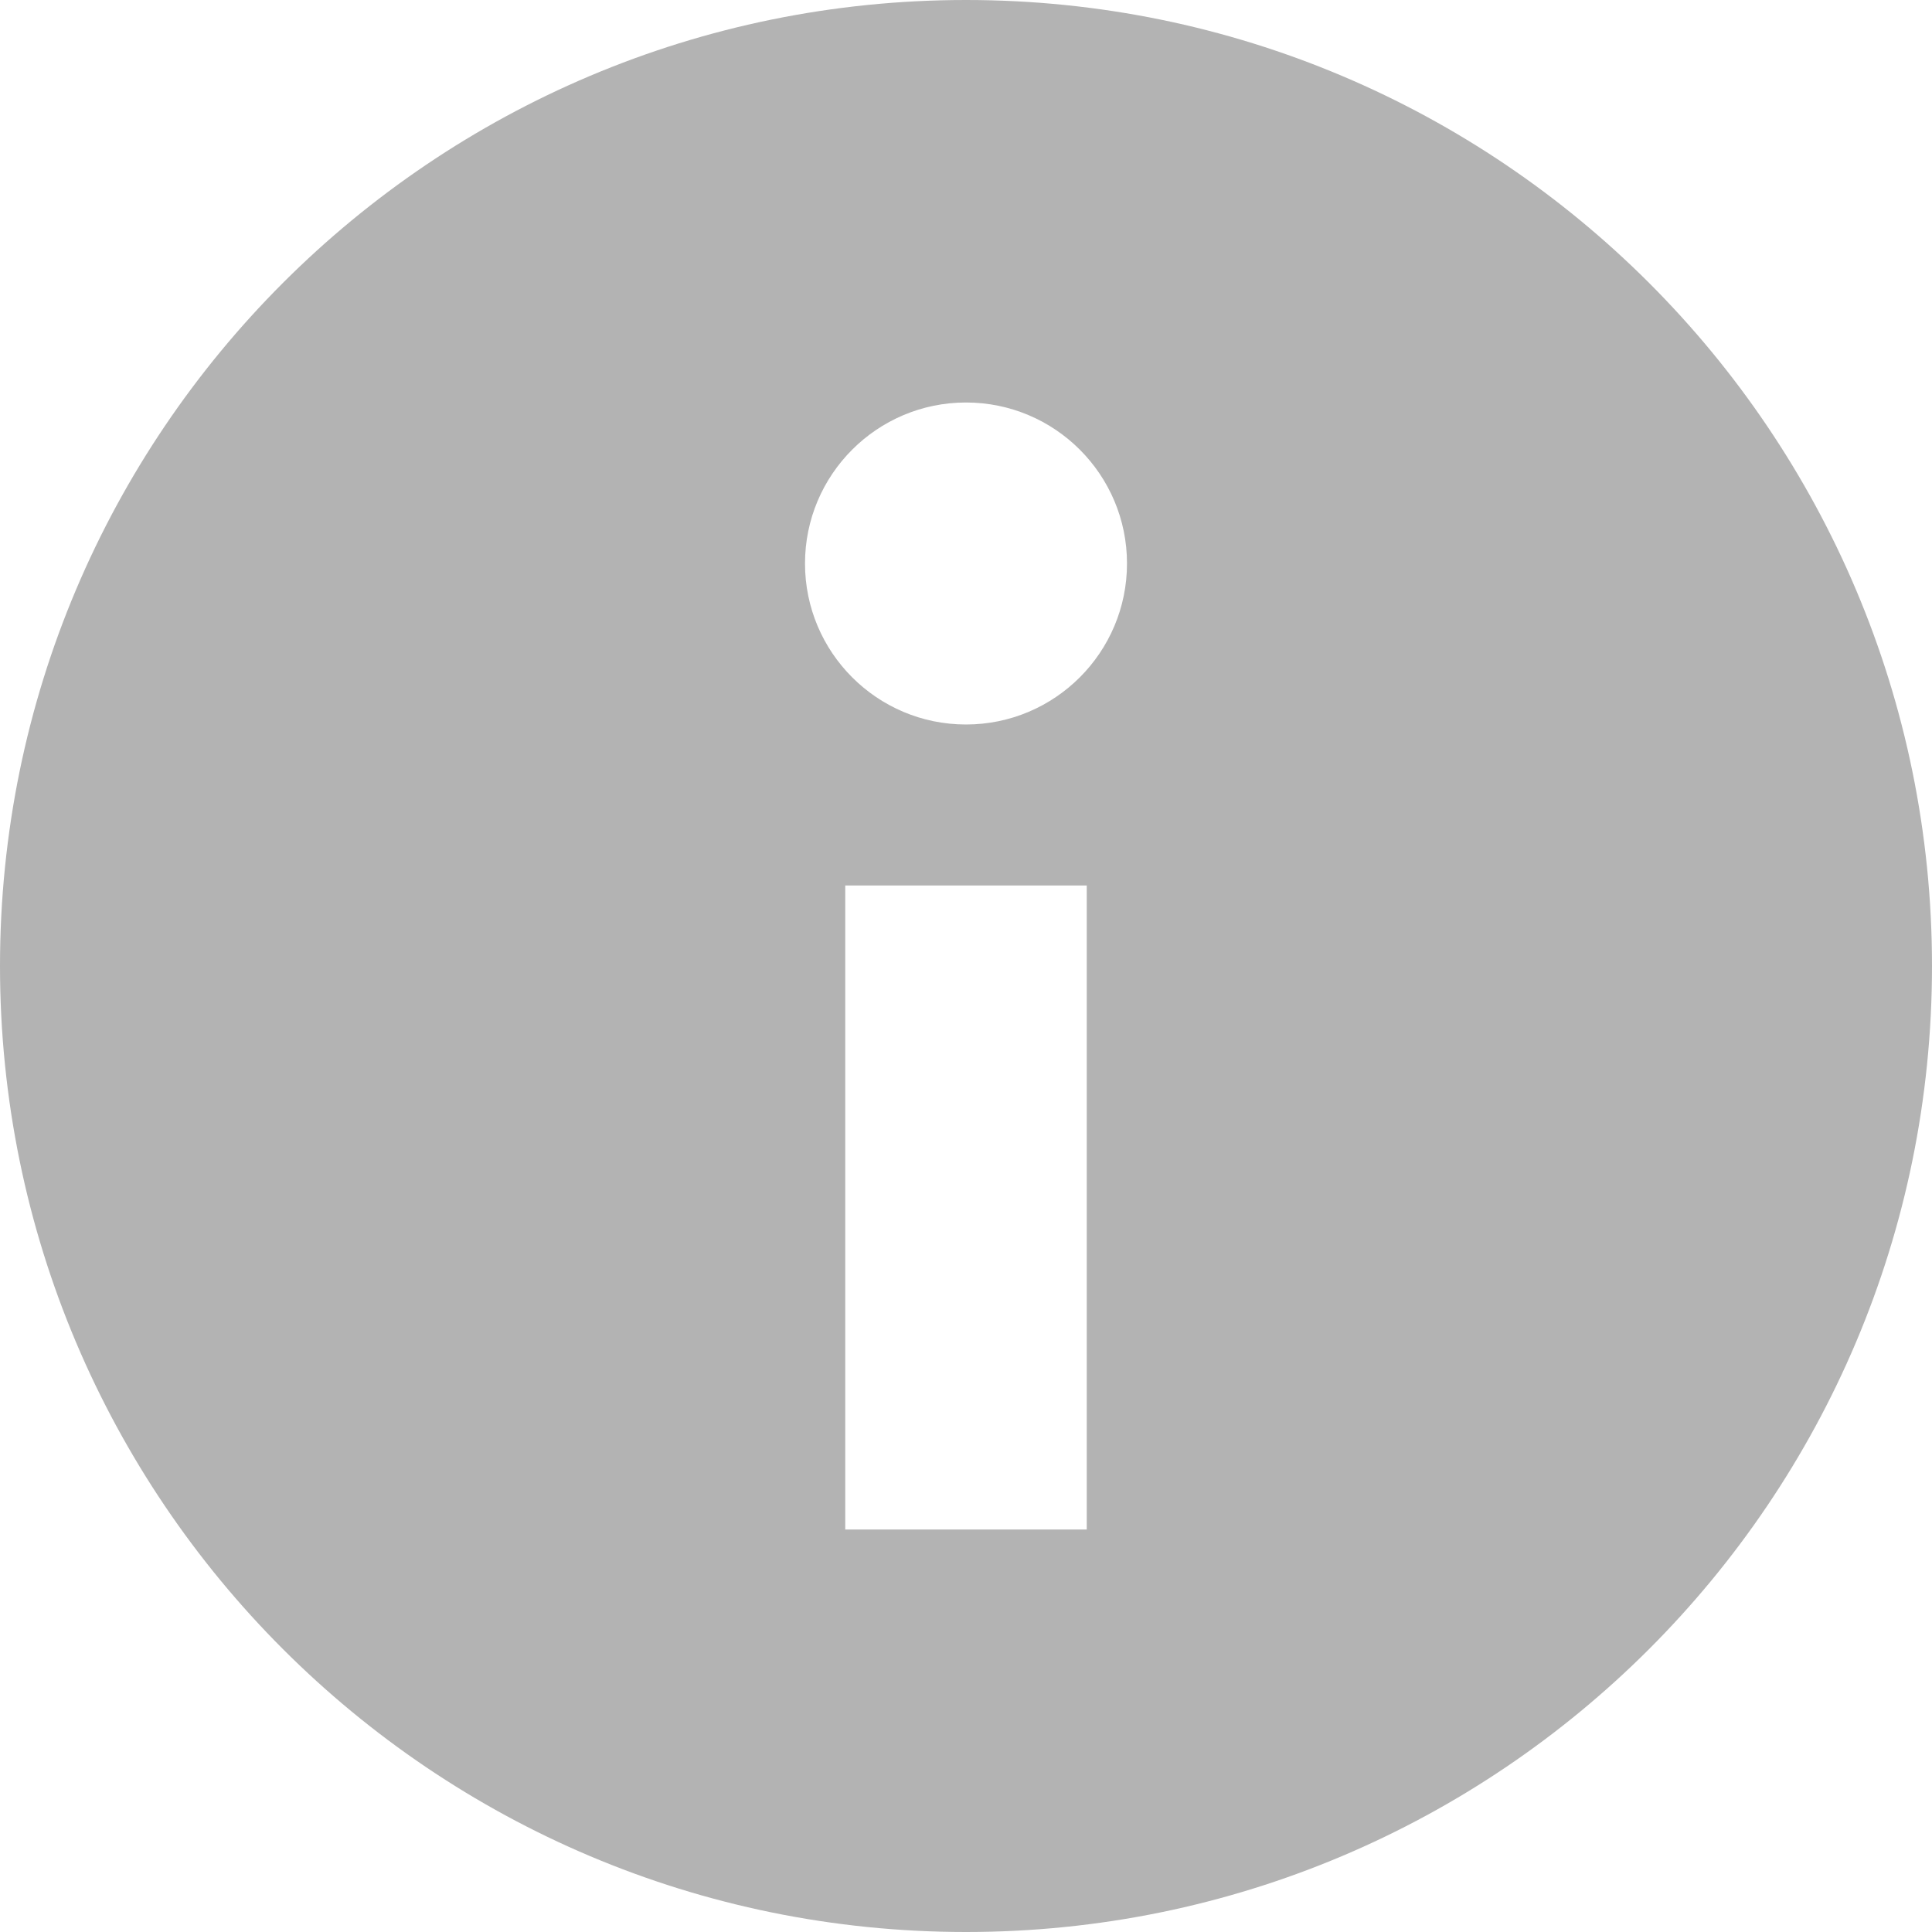
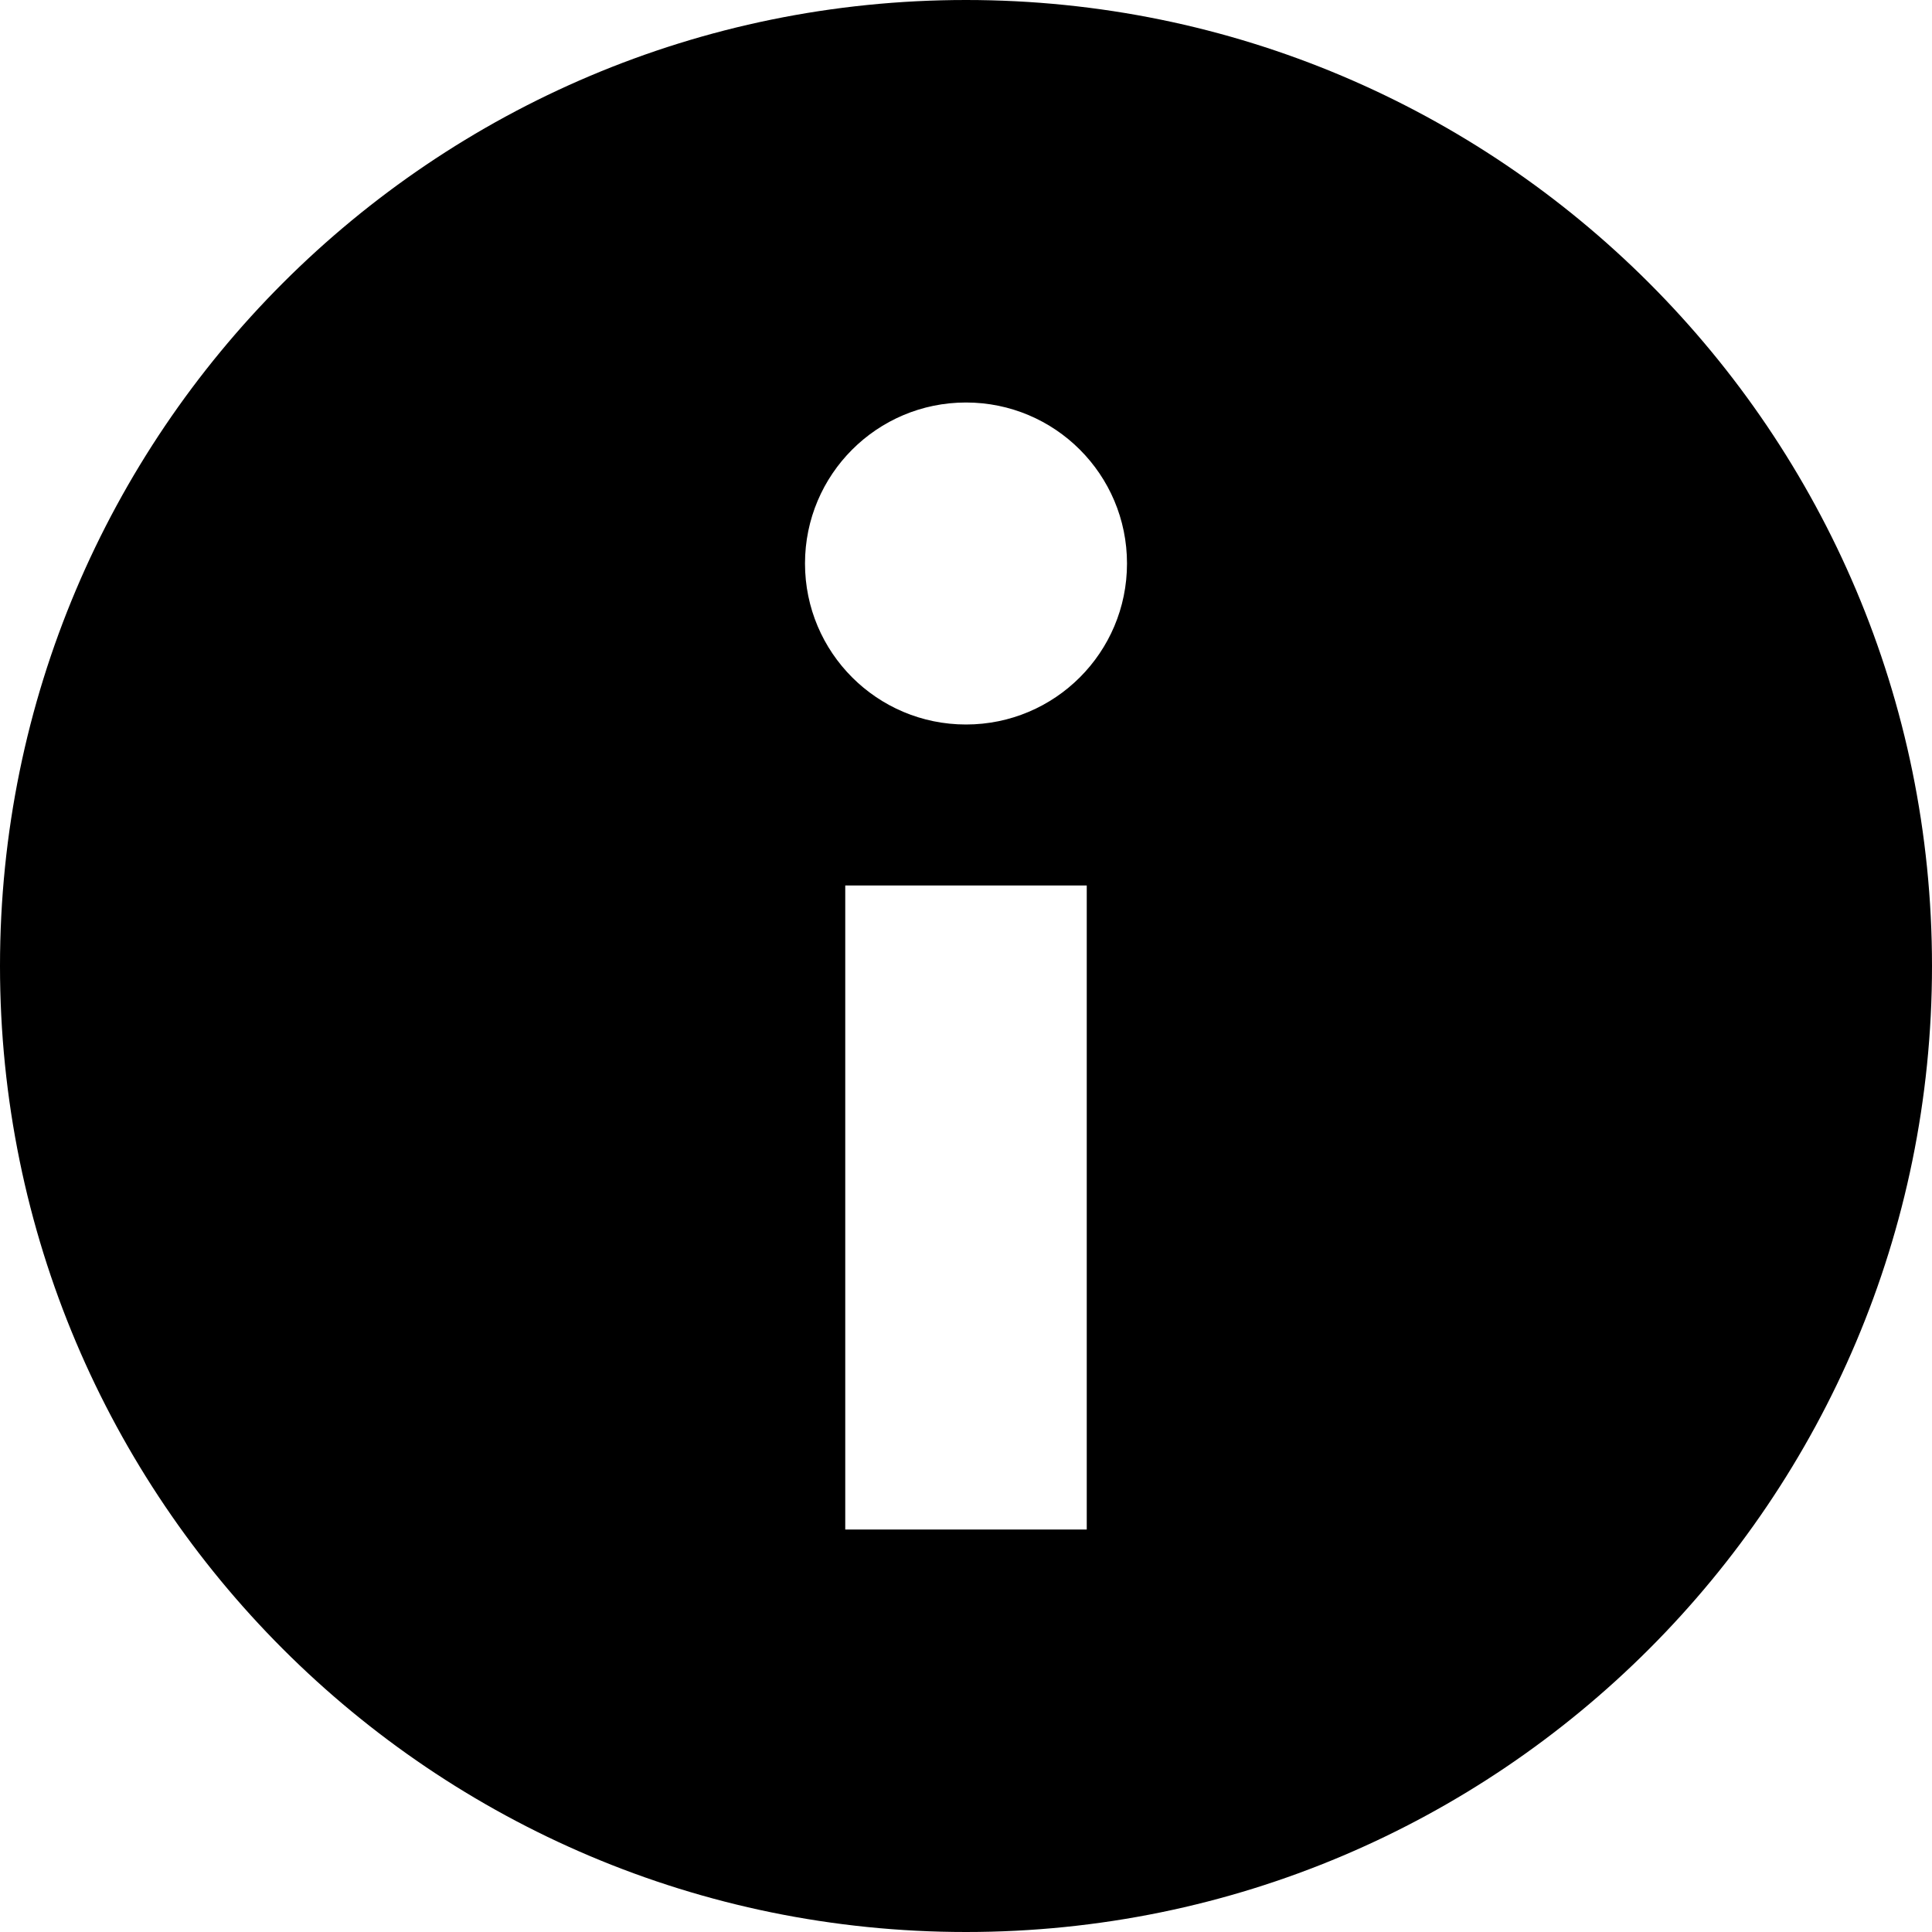
- <svg xmlns="http://www.w3.org/2000/svg" width="12px" height="12px" viewBox="0 0 12 12" version="1.1">
-   <g id="Icons" stroke="none" stroke-width="1" fill="none" fill-rule="evenodd">
-     <g id="Icon/Info" fill="#B3B3B3">
-       <path d="M6,12 C2.686,12 0,9.314 0,6 C0,2.686 2.686,0 6,0 C9.314,0 12,2.686 12,6 C12,9.314 9.314,12 6,12 Z M5.25,5.5 L5.25,9.5 L6.75,9.5 L6.75,5.5 L5.25,5.5 Z M6,4.5 C6.552,4.5 7,4.052 7,3.5 C7,2.948 6.552,2.5 6,2.5 C5.448,2.5 5,2.948 5,3.5 C5,4.052 5.448,4.5 6,4.5 Z" id="info" />
-     </g>
-   </g>
+ <svg xmlns="http://www.w3.org/2000/svg" width="24px" height="24px" viewBox="0 0 24 24" version="1.1">
+   <path d="M12,24 C5.373,24 0,18.627 0,12 C0,5.373 5.373,0 12,0 C18.627,0 24,5.373 24,12 C24,18.627 18.627,24 12,24 Z M10.5,11 L10.5,19 L13.5,19 L13.5,11 L10.5,11 Z M12,9 C13.105,9 14,8.105 14,7 C14,5.895 13.105,5 12,5 C10.895,5 10,5.895 10,7 C10,8.105 10.895,9 12,9 Z" />
</svg>
